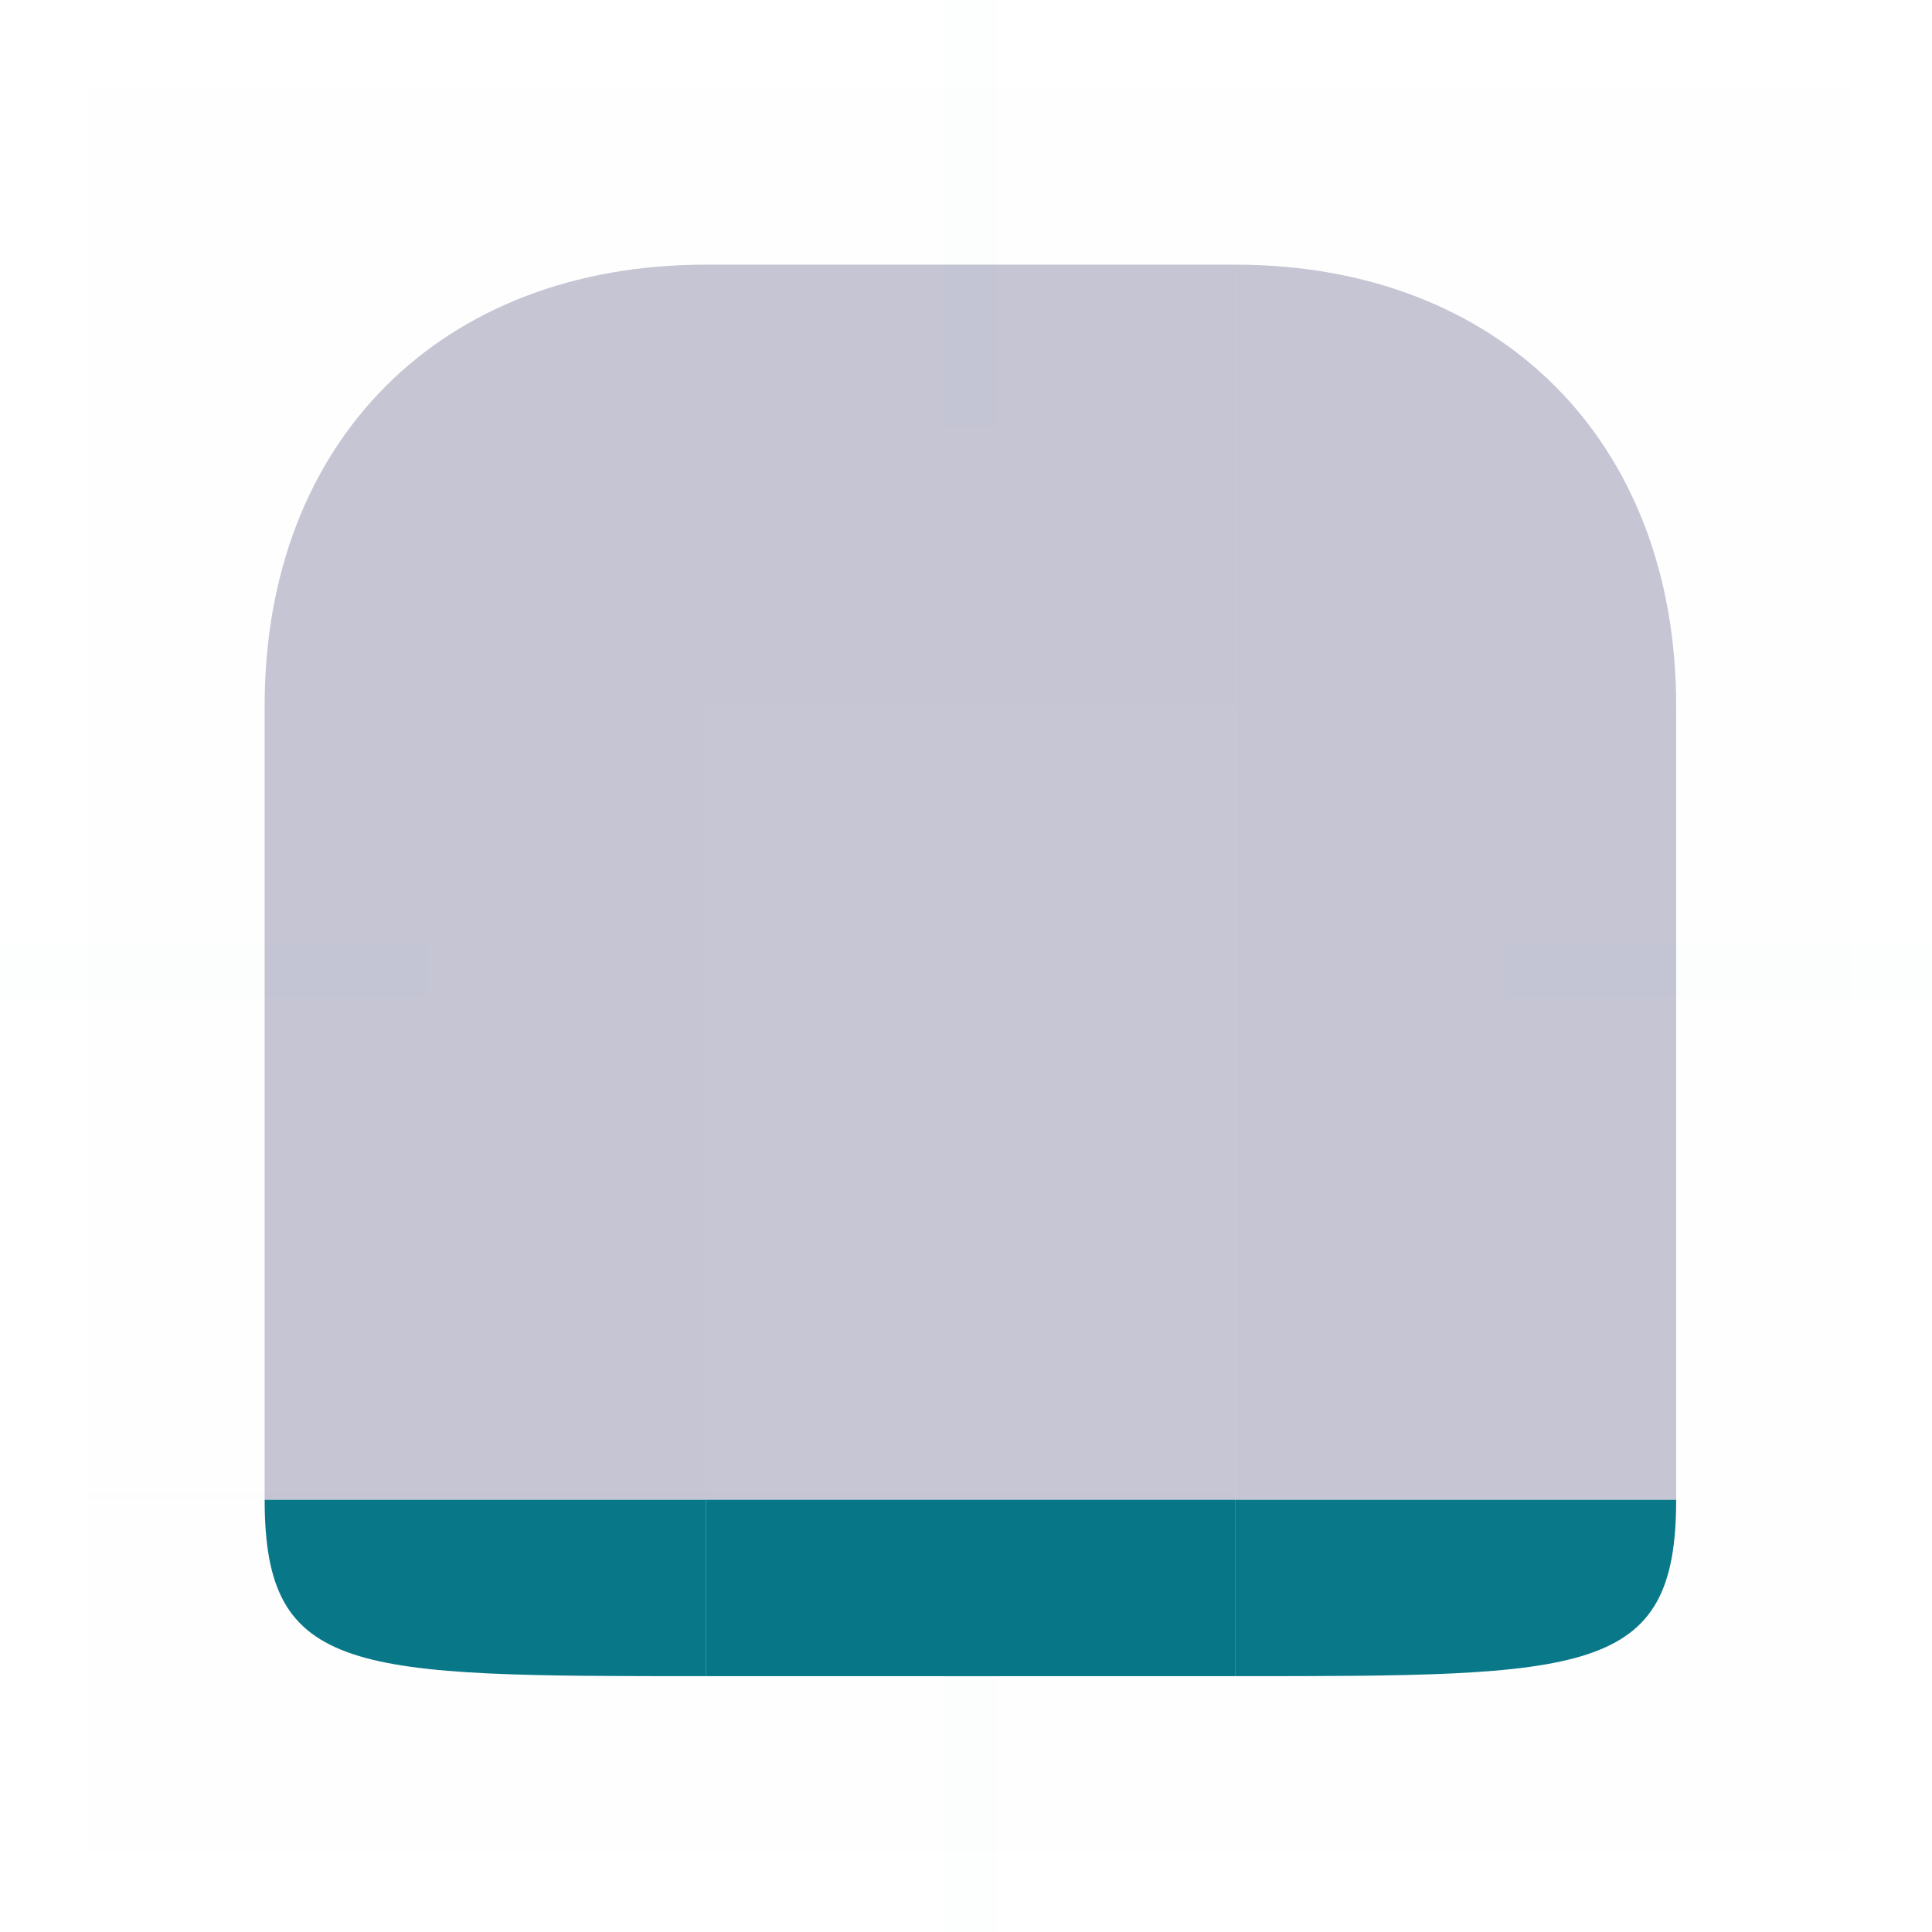
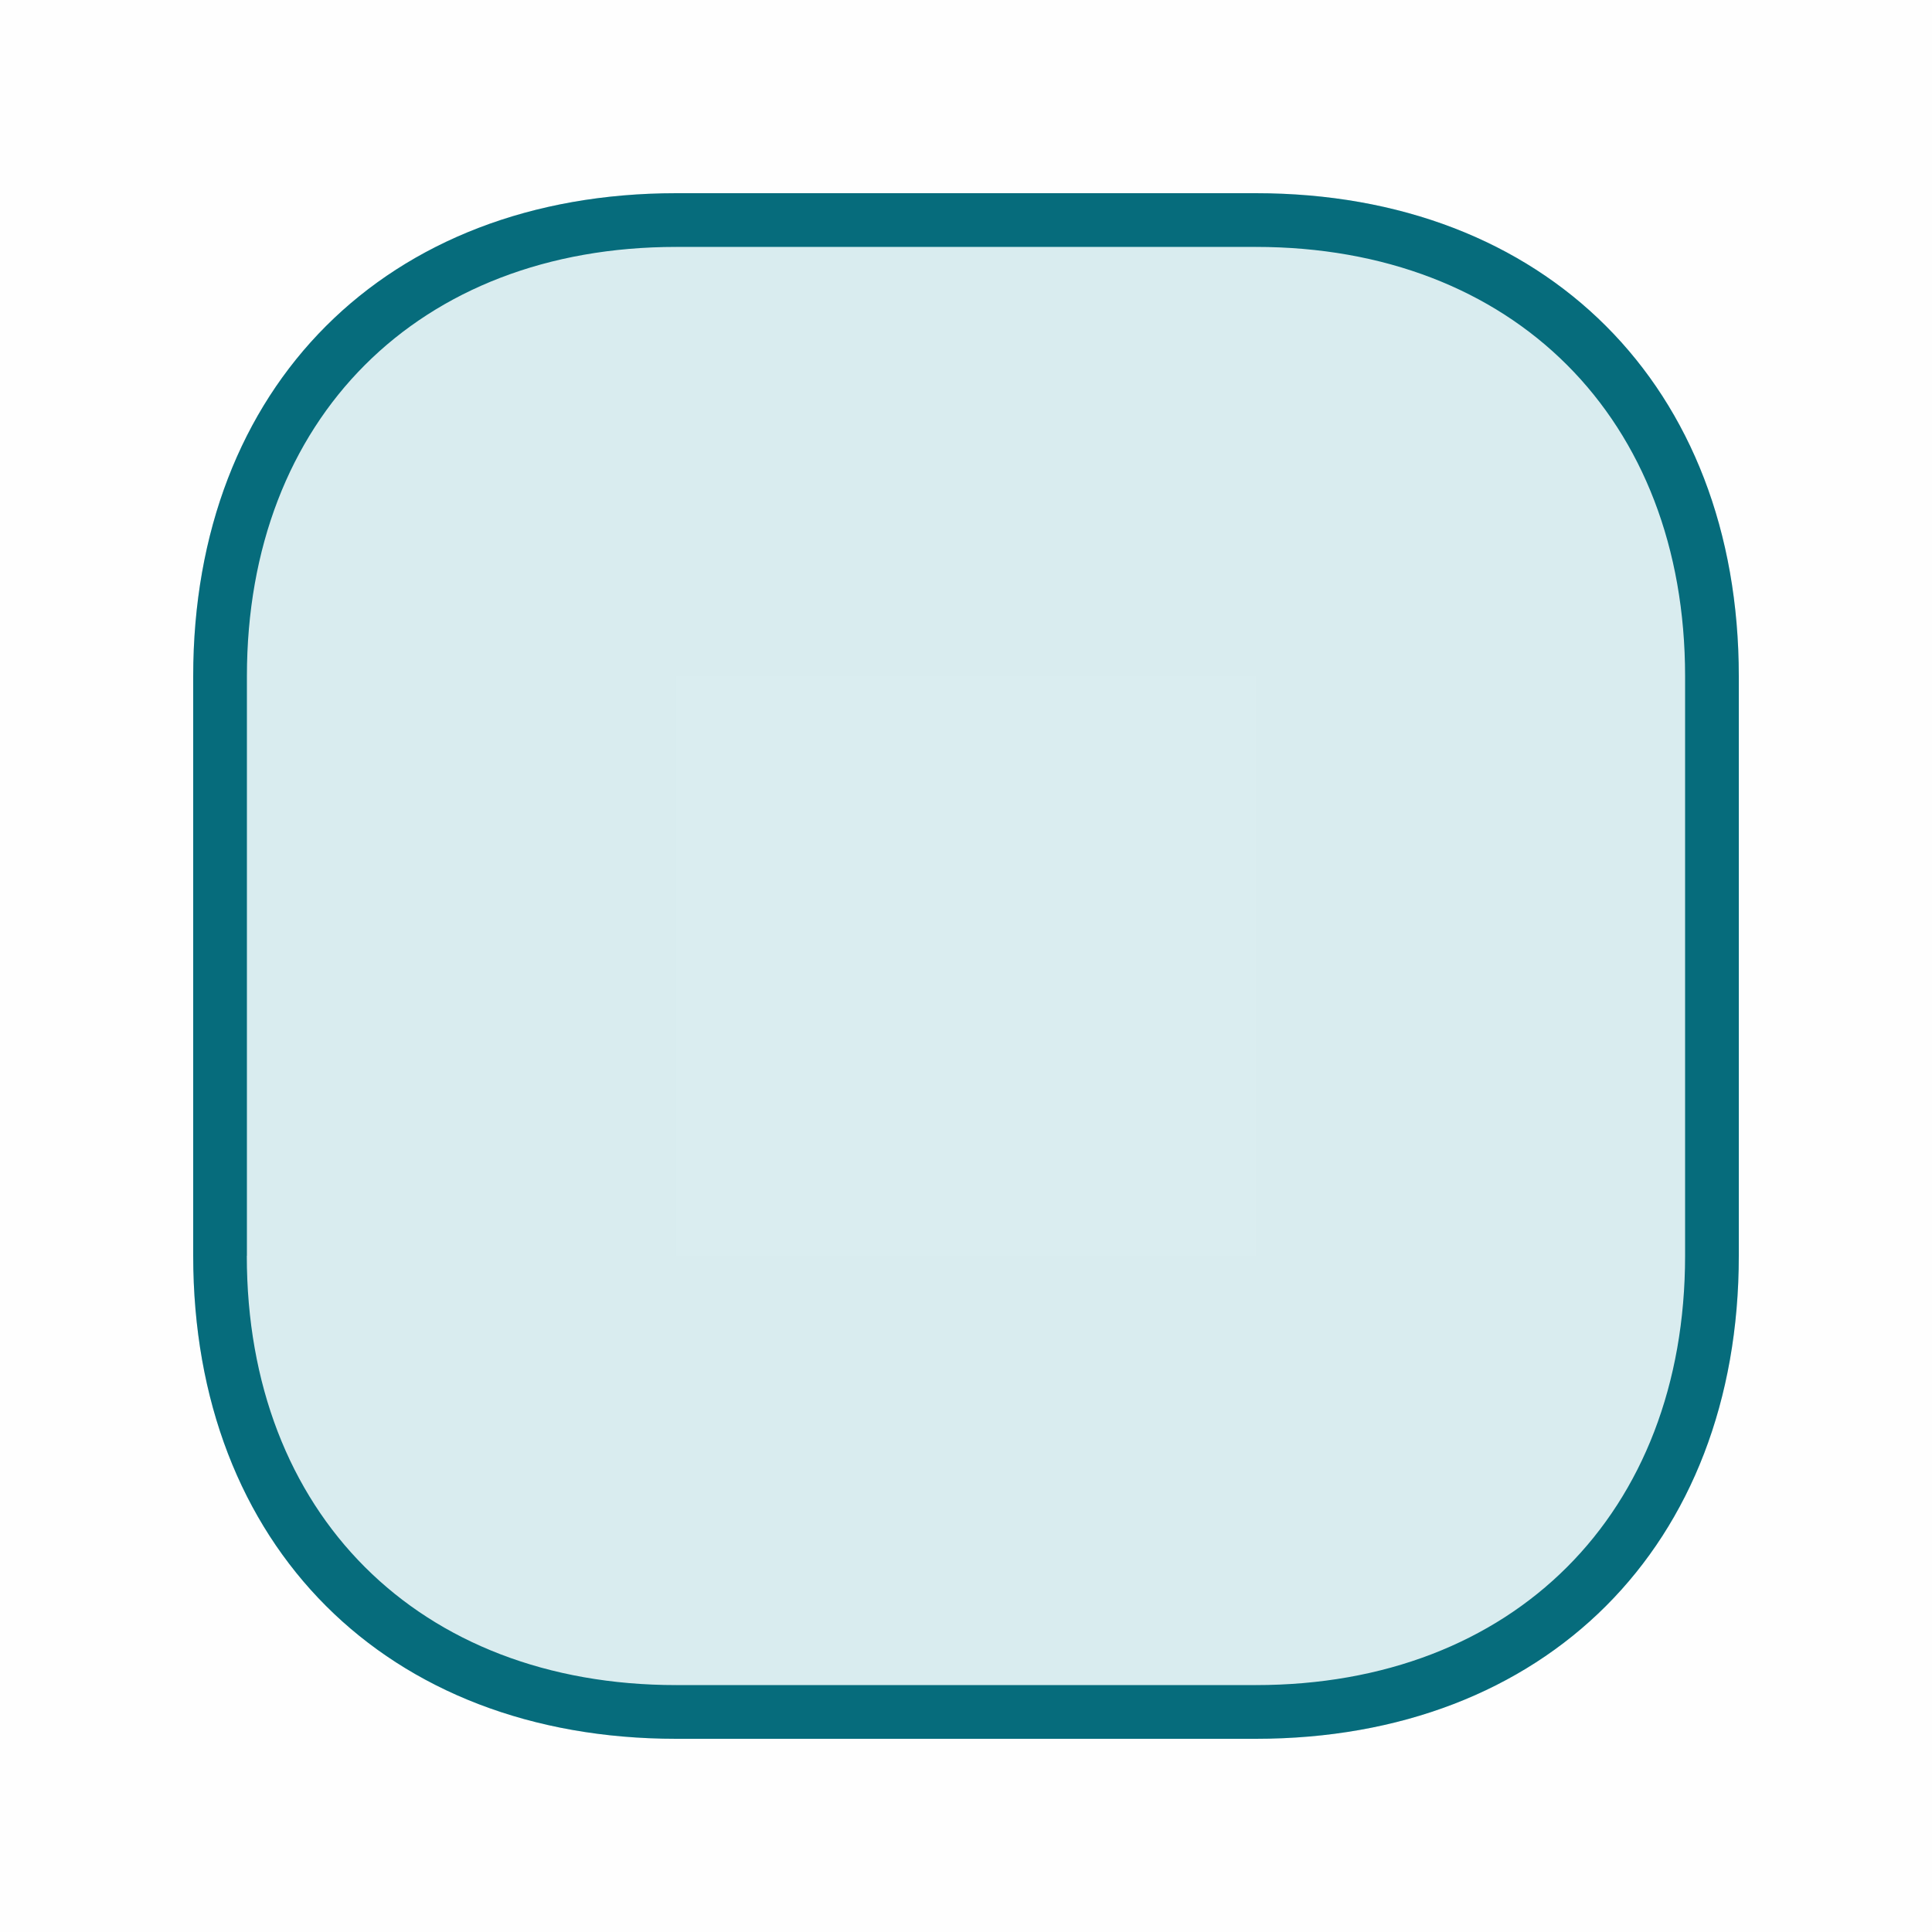
- <svg xmlns="http://www.w3.org/2000/svg" xmlns:xlink="http://www.w3.org/1999/xlink" width="21.9" height="21.9" version="1" id="svg270">
+ <svg xmlns="http://www.w3.org/2000/svg" xmlns:xlink="http://www.w3.org/1999/xlink" width="20" height="20" version="1" id="svg270">
  <style id="current-color-scheme" type="text/css">.ColorScheme-Highlight { stop-color:#476382;    color:#476382; }
.ColorScheme-ViewBackground { color:#3b5a87; }
.ColorScheme-Text { 
    stop-color:#1c2231;
    color:#1c2231;
}
</style>
  <defs id="defs5">
    <linearGradient id="linearGradient8367">
      <stop style="stop-color:#bec6da;stop-opacity:1;" offset="0" id="stop8363" />
      <stop style="stop-color:#bec6da;stop-opacity:0.051" offset="1" id="stop8365" />
    </linearGradient>
    <linearGradient id="linearGradient1013">
      <stop style="stop-color:#000000;stop-opacity:1" offset="0" id="stop2" />
      <stop style="stop-color:#000000;stop-opacity:0" offset="1" id="stop4" />
    </linearGradient>
    <linearGradient id="linearGradient6476">
      <stop style="stop-color:#ffffff;stop-opacity:1" offset="0" id="stop7" />
    </linearGradient>
    <linearGradient id="linearGradient6476-4">
      <stop id="stop6478-8" style="stop-color:#ffffff;stop-opacity:1" offset="0" />
    </linearGradient>
    <radialGradient id="radialGradient1015" cx="11.148" cy="15.19" r="3.5" fx="11.148" fy="15.19" gradientTransform="matrix(-2.3186047e-7,2,-2,-1.3659479e-7,42.38093,-10.29568)" gradientUnits="userSpaceOnUse" xlink:href="#linearGradient1013" />
    <radialGradient id="radialGradient1017" cx="10.698" cy="3.941" r="3.5" fx="10.698" fy="3.941" gradientTransform="matrix(2,2.8789214e-7,-2.2981165e-7,1.714286,-9.396079,-0.7563055)" gradientUnits="userSpaceOnUse" xlink:href="#linearGradient1013" />
    <radialGradient id="radialGradient1019" cx="6" cy="6" r="3.5" fx="6" fy="6" gradientTransform="matrix(0,-1.714286,2,0,-6,16.28571)" gradientUnits="userSpaceOnUse" xlink:href="#linearGradient1013" />
    <radialGradient id="radialGradient1021" cx="3.518" cy="20.609" r="3.5" fx="3.518" fy="20.609" gradientTransform="matrix(-2,1.1442321e-7,-1.4611664e-7,-2,13.03691,53.21832)" gradientUnits="userSpaceOnUse" xlink:href="#linearGradient1013" />
    <linearGradient id="linearGradient1029" x1="9" x2="9" y1="12" y2="19" gradientUnits="userSpaceOnUse" xlink:href="#linearGradient1013" />
    <linearGradient id="linearGradient1031" x1="6" x2="-1" y1="9" y2="9" gradientUnits="userSpaceOnUse" xlink:href="#linearGradient1013" />
    <linearGradient id="linearGradient1033" x1="9" x2="9" y1="6" y2="0" gradientUnits="userSpaceOnUse" xlink:href="#linearGradient1013" />
    <linearGradient id="linearGradient1035" x1="12" x2="19" y1="9" y2="9" gradientUnits="userSpaceOnUse" xlink:href="#linearGradient1013" />
    <radialGradient id="radialGradient1065" cx="5.5" cy="34.5" r="3.5" fx="5.5" fy="34.5" gradientTransform="matrix(-2,0,0,-2,17,103)" gradientUnits="userSpaceOnUse" xlink:href="#linearGradient1013" />
    <radialGradient id="radialGradient1067" cx="12.5" cy="34.5" r="3.5" fx="12.5" fy="34.5" gradientTransform="matrix(0,2,-2,0,81,9)" gradientUnits="userSpaceOnUse" xlink:href="#linearGradient1013" />
    <radialGradient id="radialGradient1069" cx="12.5" cy="28" r="3.5" fx="12.5" fy="28" gradientTransform="matrix(2,1.1428573e-7,-9.7959196e-8,1.714286,-13,-20)" gradientUnits="userSpaceOnUse" xlink:href="#linearGradient1013" />
    <radialGradient id="radialGradient1071" cx="5.5" cy="28" r="3.5" fx="5.5" fy="28" gradientTransform="matrix(-8.5714302e-8,-1.714286,2,-1.0000002e-7,-50,37.42857)" gradientUnits="userSpaceOnUse" xlink:href="#linearGradient1013" />
    <linearGradient id="linearGradient1079" x1="9" x2="9" y1="34" y2="41" gradientUnits="userSpaceOnUse" xlink:href="#linearGradient1013" />
    <linearGradient id="linearGradient1081" x1="12" x2="19" y1="31" y2="31" gradientUnits="userSpaceOnUse" xlink:href="#linearGradient1013" />
    <linearGradient id="linearGradient1083" x1="6" x2="-1" y1="32" y2="32" gradientUnits="userSpaceOnUse" xlink:href="#linearGradient1013" />
    <linearGradient id="linearGradient1085" x1="9" x2="9" y1="28" y2="22" gradientUnits="userSpaceOnUse" xlink:href="#linearGradient1013" />
    <linearGradient id="1987">
      <stop style="stop-color:#008080;stop-opacity:1" offset="0" id="stop28" />
      <stop style="stop-color:#00ffff;stop-opacity:1" offset="1" id="stop30" />
    </linearGradient>
    <linearGradient id="linearGradient1115" x1="1" x2="17" y1="15" y2="15" gradientTransform="translate(2,67)" gradientUnits="userSpaceOnUse" />
    <linearGradient id="linearGradient1117" x1="1" x2="17" y1="14" y2="14" gradientTransform="translate(2,67)" gradientUnits="userSpaceOnUse" />
    <linearGradient id="linearGradient1119" x1="1" x2="17" y1="15" y2="15" gradientTransform="translate(2,67)" gradientUnits="userSpaceOnUse" />
    <linearGradient id="linearGradient1121" x1="1" x2="17" y1="9" y2="9" gradientTransform="translate(2,67)" gradientUnits="userSpaceOnUse" />
    <linearGradient id="linearGradient1123" x1="1" x2="17" y1="9" y2="9" gradientTransform="translate(2,67)" gradientUnits="userSpaceOnUse" />
    <linearGradient id="linearGradient1125" x1="1" x2="17" y1="4" y2="4" gradientTransform="translate(2,67)" gradientUnits="userSpaceOnUse" />
    <linearGradient id="linearGradient1127" x1="1" x2="17" y1="4" y2="4" gradientTransform="translate(2,67)" gradientUnits="userSpaceOnUse" />
    <linearGradient id="linearGradient1129" x1="1" x2="17" y1="4" y2="4" gradientTransform="translate(2,67)" gradientUnits="userSpaceOnUse" />
    <linearGradient id="linearGradient1137" x1="3" x2="19" y1="76" y2="76" gradientTransform="translate(31.78374,-64.19205)" gradientUnits="userSpaceOnUse" />
    <radialGradient id="radialGradient1067-3" cx="12.5" cy="34.5" r="3.5" fx="12.5" fy="34.5" gradientTransform="matrix(0,2,-2,0,81,9)" gradientUnits="userSpaceOnUse" xlink:href="#linearGradient1013" />
    <radialGradient id="radialGradient1065-5" cx="5.5" cy="34.5" r="3.5" fx="5.5" fy="34.5" gradientTransform="matrix(-2,0,0,-2,17,103)" gradientUnits="userSpaceOnUse" xlink:href="#linearGradient1013" />
    <radialGradient id="radialGradient1069-3" cx="12.5" cy="28" r="3.5" fx="12.5" fy="28" gradientTransform="matrix(2,1.1428573e-7,-9.7959196e-8,1.714286,-13,-20)" gradientUnits="userSpaceOnUse" xlink:href="#linearGradient1013" />
    <radialGradient id="radialGradient1071-5" cx="5.5" cy="28" r="3.5" fx="5.5" fy="28" gradientTransform="matrix(-8.5714302e-8,-1.714286,2,-1.0000002e-7,-50,37.42857)" gradientUnits="userSpaceOnUse" xlink:href="#linearGradient1013" />
    <linearGradient id="linearGradient1079-6" x1="9" x2="9" y1="34" y2="41" gradientUnits="userSpaceOnUse" xlink:href="#linearGradient1013" />
    <linearGradient id="linearGradient1081-2" x1="12" x2="19" y1="31" y2="31" gradientUnits="userSpaceOnUse" xlink:href="#linearGradient1013" />
    <linearGradient id="linearGradient1083-9" x1="6" x2="-1" y1="32" y2="32" gradientUnits="userSpaceOnUse" xlink:href="#linearGradient1013" />
    <linearGradient id="linearGradient1085-1" x1="9" x2="9" y1="28" y2="22" gradientUnits="userSpaceOnUse" xlink:href="#linearGradient1013" />
    <linearGradient xlink:href="#linearGradient8367" id="linearGradient8369" x1="104" y1="2" x2="104" y2="7" gradientUnits="userSpaceOnUse" />
    <linearGradient xlink:href="#linearGradient8367" id="linearGradient8952" gradientUnits="userSpaceOnUse" x1="120" y1="2" x2="120" y2="7" />
  </defs>
-   <g id="g7659" transform="translate(-76.89693,0.6670138)" />
-   <g id="g24816" transform="translate(-76.21626,1)">
+   <g id="g7659" transform="translate(-0.8969319,-0.3329862)" />
+   <g id="g24816" transform="translate(-0.2162609)">
    <g id="g15211" />
  </g>
-   <g id="normal-center" transform="translate(-76.71626,1)">
+   <g id="normal-center" transform="translate(-0.7162609)">
    <rect id="rect6969" style="opacity:1;fill:currentColor;fill-opacity:0.4" width="6" height="6" x="-24.784" y="7" class="ColorScheme-ViewBackground" />
  </g>
-   <g id="g2135" transform="translate(-152.9358,-20.10698)" style="opacity:1;fill:#008080;fill-opacity:1">
+   <g id="g2135" transform="translate(-76.93576,-21.10698)" style="opacity:1;fill:#008080;fill-opacity:1">
    <path style="opacity:0.001;fill:#008080;fill-opacity:1" d="m 13.936,28.107 h 5 v 6 h -5 z" id="path141" />
  </g>
-   <rect id="hint-stretch-borders" style="opacity:0.01;fill:#008080" width="2" height="2" x="-115.446" y="10" ry="0" />
-   <rect id="toolbutton-pressed-hint-left-margin" style="opacity:0.01;fill:#008080;fill-opacity:1;stroke-width:0.606" width="0.606" height="4.848" x="-11.303" y="0" transform="rotate(-90)" />
-   <rect id="toolbutton-pressed-hint-top-margin" style="opacity:0.01;fill:#008080;fill-opacity:1;stroke-width:0.606" width="0.606" height="4.848" x="10.697" y="0" />
-   <rect id="toolbutton-pressed-hint-right-margin" style="opacity:0.01;fill:#008080;fill-opacity:1;stroke-width:0.606" width="0.606" height="4.848" x="-11.303" y="17.052" transform="rotate(-90)" />
-   <rect id="toolbutton-pressed-hint-bottom-margin" style="opacity:0.01;fill:#008080;fill-opacity:1;stroke-width:0.606" width="0.606" height="4.848" x="10.697" y="17.052" />
-   <rect id="toolbutton-hover-hint-left-margin" style="opacity:0.01;fill:#3b5a87;fill-opacity:1;stroke-width:0.606" width="0.606" height="4.848" x="-11.303" y="-40" transform="rotate(-90)" />
-   <rect id="toolbutton-hover-hint-top-margin" style="opacity:0.01;fill:#3b5a87;fill-opacity:1;stroke-width:0.606" width="0.606" height="4.848" x="-29.303" y="0" />
-   <rect id="toolbutton-hover-hint-right-margin" style="opacity:0.01;fill:#3b5a87;fill-opacity:1;stroke-width:0.606" width="0.606" height="4.848" x="-11.303" y="-22.7" transform="rotate(-90)" />
-   <rect id="toolbutton-hover-hint-bottom-margin" style="opacity:0.01;fill:#3b5a87;fill-opacity:1;stroke-width:0.606" width="0.606" height="4.848" x="-29.303" y="17.052" />
-   <g id="g5858" transform="translate(-75.73948,-2.305742)" />
-   <g id="g2278" transform="translate(-109)" />
-   <g id="g2132" transform="translate(-109)" />
-   <g id="g3194" transform="translate(-109)" />
-   <g id="g2371" transform="translate(-109)" />
-   <g id="g1147" transform="translate(-88.76594,-2.177522)" />
-   <g id="normal-topleft" transform="translate(-76.71626,1)">
+   <rect id="hint-stretch-borders" style="opacity:0.01;fill:#008080" width="2" height="2" x="-39.446" y="9" ry="0" />
+   <rect id="toolbutton-pressed-hint-left-margin" style="opacity:0.01;fill:#008080;fill-opacity:1;stroke-width:0.606" width="0.606" height="4.848" x="-10.303" y="76" transform="rotate(-90)" />
+   <rect id="toolbutton-pressed-hint-top-margin" style="opacity:0.01;fill:#008080;fill-opacity:1;stroke-width:0.606" width="0.606" height="4.848" x="86.697" y="-1" />
+   <rect id="toolbutton-pressed-hint-right-margin" style="opacity:0.01;fill:#008080;fill-opacity:1;stroke-width:0.606" width="0.606" height="4.848" x="-10.303" y="93.052" transform="rotate(-90)" />
+   <rect id="toolbutton-pressed-hint-bottom-margin" style="opacity:0.01;fill:#008080;fill-opacity:1;stroke-width:0.606" width="0.606" height="4.848" x="86.697" y="16.052" />
+   <rect id="toolbutton-hover-hint-left-margin" style="opacity:0.01;fill:#3b5a87;fill-opacity:1;stroke-width:0.606" width="0.606" height="4.848" x="-10.303" y="36" transform="rotate(-90)" />
+   <rect id="toolbutton-hover-hint-top-margin" style="opacity:0.01;fill:#3b5a87;fill-opacity:1;stroke-width:0.606" width="0.606" height="4.848" x="46.697" y="-1" />
+   <rect id="toolbutton-hover-hint-right-margin" style="opacity:0.01;fill:#3b5a87;fill-opacity:1;stroke-width:0.606" width="0.606" height="4.848" x="-10.303" y="53.3" transform="rotate(-90)" />
+   <rect id="toolbutton-hover-hint-bottom-margin" style="opacity:0.01;fill:#3b5a87;fill-opacity:1;stroke-width:0.606" width="0.606" height="4.848" x="46.697" y="16.052" />
+   <g id="g5858" transform="translate(0.2605181,-3.305742)" />
+   <g id="g2278" transform="translate(-33,-1)" />
+   <g id="g2132" transform="translate(-33,-1)" />
+   <g id="g3194" transform="translate(-33,-1)" />
+   <g id="g2371" transform="translate(-33,-1)" />
+   <g id="g1147" transform="translate(-12.76594,-3.177522)" />
+   <g id="normal-topleft" transform="translate(-0.7162609)">
    <rect style="opacity:0.01;fill:#3b5a87;fill-opacity:0.4" width="7" height="7" x="-31.784" y="0" id="rect159" />
    <path style="fill:currentColor;fill-opacity:0.4" d="m -24.784,2 c -3,0 -5,2 -5,5 v 0 0 0 h 5 z" id="path161" class="ColorScheme-ViewBackground" />
    <path id="path1039-0-2" style="fill:currentColor;fill-opacity:0.3;stroke-width:0.5" d="m -24.784,2 c -3,0 -5,2 -5,5 l 0.556,-1.11e-5 c 2.7e-5,-2.667 1.778,-4.444 4.444,-4.444 z" class="ColorScheme-Text" />
  </g>
-   <g id="normal-top" transform="translate(-76.71626,1)">
+   <g id="normal-top" transform="translate(-0.7162609)">
    <rect style="opacity:0.01;fill:#3b5a87;fill-opacity:0.4" width="6" height="7" x="-24.784" y="0" id="rect109" />
    <path style="fill:currentColor;fill-opacity:0.4" d="m -24.784,2 h 6 v 5 h -6 z" id="path111" class="ColorScheme-ViewBackground" />
    <rect transform="matrix(0,-1,-1,0,0,0)" style="fill:currentColor;fill-opacity:0.3;stroke:none;stroke-width:0.417" id="rect985-75-9" width="0.556" height="6" x="-2.556" y="18.784" class="ColorScheme-Text" />
  </g>
-   <g id="normal-topright" transform="translate(-76.71626,1)">
+   <g id="normal-topright" transform="translate(-0.7162609)">
    <rect style="opacity:0.01;fill:#3b5a87;fill-opacity:0.4" width="7" height="7" x="-18.784" y="0" id="rect164" />
    <path style="fill:currentColor;fill-opacity:0.4" d="m -18.784,2 c 3,0 5,2 5,5 v 0 0 h 2e-6 -5 z" id="path166" class="ColorScheme-ViewBackground" />
    <path id="path1039-0-3-1" style="fill:currentColor;fill-opacity:0.3;stroke-width:0.5" d="m -13.784,7 c 0,-3 -2,-5 -5,-5 l 1.1e-5,0.556 c 2.667,2.7e-5 4.444,1.778 4.444,4.444 z" class="ColorScheme-Text" />
  </g>
-   <g id="normal-left" transform="translate(-76.71626,1)">
+   <g id="normal-left" transform="translate(-0.7162609)">
    <rect style="opacity:0.01;fill:#3b5a87;fill-opacity:0.4" width="7" height="6" x="-31.784" y="7" id="rect114" />
    <path style="fill:currentColor;fill-opacity:0.4" d="m -29.784,7 h 5 v 6 h -5 z" id="path116" class="ColorScheme-ViewBackground" />
    <rect transform="scale(1,-1)" style="fill:currentColor;fill-opacity:0.3;stroke:none;stroke-width:0.417" id="rect985-75-3-2" width="0.556" height="6" x="-29.784" y="-13" class="ColorScheme-Text" />
  </g>
-   <g id="normal-right" transform="translate(-76.71626,1)">
+   <g id="normal-right" transform="translate(-0.7162609)">
    <rect style="opacity:0.01;fill:#3b5a87;fill-opacity:0.4" width="7" height="6" x="-18.784" y="7" id="rect120" />
    <path style="fill:currentColor;fill-opacity:0.4" d="m -18.784,7 5,2.4e-6 V 13 l -5,-2e-6 z" id="path122" class="ColorScheme-ViewBackground" />
    <rect transform="scale(1,-1)" style="fill:currentColor;fill-opacity:0.3;stroke:none;stroke-width:0.417" id="rect985-75-3-2-7" width="0.556" height="6" x="-14.34" y="-13" class="ColorScheme-Text" />
  </g>
-   <g id="normal-bottomleft" transform="translate(-76.71626,1)">
+   <g id="normal-bottomleft" transform="translate(-0.7162609)">
    <rect style="opacity:0.01;fill:#3b5a87;fill-opacity:0.4" width="7" height="7" x="-31.784" y="13" id="rect169" />
    <path style="fill:currentColor;fill-opacity:0.4" d="m -24.784,18 c -3,0 -5,-2 -5,-5 v 0 0 0 h 5 z" id="path171" class="ColorScheme-ViewBackground" />
    <path id="path1039-0-3-7-0" style="fill:currentColor;fill-opacity:0.3;stroke-width:0.5" d="m -29.784,13 c 0,3 2,5 5,5 l -1.1e-5,-0.556 C -27.451,17.444 -29.228,15.667 -29.228,13 Z" class="ColorScheme-Text" />
  </g>
-   <g id="normal-bottomright" transform="translate(-76.71626,1)">
+   <g id="normal-bottomright" transform="translate(-0.7162609)">
    <rect style="opacity:0.01;fill:#3b5a87;fill-opacity:0.4" width="7" height="7" x="-18.784" y="13" id="rect174" />
    <path style="fill:currentColor;fill-opacity:0.4" d="m -18.784,18 c 3,0 5,-2 5,-5 h -5 z" id="path176" class="ColorScheme-ViewBackground" />
    <path id="path1039-0-3-6-9" style="fill:currentColor;fill-opacity:0.3;stroke-width:0.5" d="m -18.784,18 c 3,0 5,-2 5,-5 l -0.556,1.1e-5 c -2.7e-5,2.667 -1.778,4.444 -4.444,4.444 z" class="ColorScheme-Text" />
  </g>
-   <g id="normal-bottom" transform="translate(-76.71626,1)">
+   <g id="normal-bottom" transform="translate(-0.7162609)">
    <rect style="opacity:0.01;fill:#3b5a87;fill-opacity:0.4" width="6" height="7" x="-24.784" y="13" id="rect125" />
    <path style="fill:currentColor;fill-opacity:0.4" d="m -24.784,18 h 6 v -5 h -6 z" id="path127" class="ColorScheme-ViewBackground" />
    <rect transform="matrix(0,-1,-1,0,0,0)" style="fill:currentColor;fill-opacity:0.3;stroke:none;stroke-width:0.417" id="rect985-75-5-3" width="0.556" height="6" x="-18" y="18.784" class="ColorScheme-Text" />
  </g>
-   <g id="normal-center-5" transform="translate(-44.21626,1)">
+   <g id="normal-center-5" transform="translate(31.78374)">
    <g id="g1556">
      <g id="pressed-center">
        <rect id="rect6969-0" style="opacity:1;fill:#088699;fill-opacity:0.15" width="6" height="6" x="-24.784" y="7" class="ColorScheme-Highlight" />
      </g>
    </g>
  </g>
-   <g id="pressed-topleft" transform="translate(-76,1)">
+   <g id="pressed-topleft">
    <rect style="opacity:0.01;fill:#3b5a87;fill-opacity:0.4" width="7" height="7" x="-8.9965823e-08" y="0" id="rect159-8" />
    <path style="fill:#088699;fill-opacity:0.15" d="M 7,2 C 4,2 2,4 2,7 v 0 0 0 h 5 z" id="path161-7" class="ColorScheme-Highlight" />
    <path id="path1039-0-2-1" style="fill:#066c7c;fill-opacity:1;stroke-width:0.5" d="m 7,2 c -3,0 -5,2 -5,5 l 0.556,-1.11e-5 C 2.556,4.333 4.333,2.556 7,2.556 Z" class="ColorScheme-Highlight" />
  </g>
-   <g id="pressed-top" transform="translate(-76,1)">
+   <g id="pressed-top">
    <rect style="opacity:0.01;fill:#3b5a87;fill-opacity:0.4" width="6" height="7" x="7" y="0" id="rect109-2" />
    <path style="fill:#088699;fill-opacity:0.15" d="m 7,2 h 6 V 7 H 7 Z" id="path111-7" class="ColorScheme-Highlight" />
    <rect transform="matrix(0,-1,-1,0,0,0)" style="fill:#066c7c;fill-opacity:1;stroke:none;stroke-width:0.417" id="rect985-75-9-2" width="0.556" height="6" x="-2.556" y="-13" class="ColorScheme-Highlight" />
  </g>
-   <g id="pressed-topright" transform="translate(-76,1)">
+   <g id="pressed-topright">
    <rect style="opacity:0.01;fill:#3b5a87;fill-opacity:0.4" width="7" height="7" x="13" y="0" id="rect164-6" />
    <path style="fill:#088699;fill-opacity:0.15" d="m 13,2 c 3,0 5,2 5,5 v 0 0 h 2e-6 -5 z" id="path166-1" class="ColorScheme-Highlight" />
    <path id="path1039-0-3-1-0" style="fill:#066c7c;fill-opacity:1;stroke-width:0.5" d="m 18,7 c 0,-3 -2,-5 -5,-5 L 13,2.556 c 2.667,2.7e-5 4.444,1.778 4.444,4.444 z" class="ColorScheme-Highlight" />
  </g>
-   <g id="pressed-left" transform="translate(-76,1)">
+   <g id="pressed-left">
    <rect style="opacity:0.01;fill:#3b5a87;fill-opacity:0.4" width="7" height="6" x="-8.9965823e-08" y="7" id="rect114-1" />
    <path style="fill:#088699;fill-opacity:0.15" d="M 2,7 H 7 V 13 H 2 Z" id="path116-5" class="ColorScheme-Highlight" />
    <rect transform="scale(1,-1)" style="fill:#066c7c;fill-opacity:1;stroke:none;stroke-width:0.417" id="rect985-75-3-2-9" width="0.556" height="6" x="2" y="-13" class="ColorScheme-Highlight" />
  </g>
-   <g id="pressed-right" transform="translate(-76,1)">
+   <g id="pressed-right">
    <rect style="opacity:0.01;fill:#3b5a87;fill-opacity:0.4" width="7" height="6" x="13" y="7" id="rect120-9" />
    <path style="fill:#088699;fill-opacity:0.15" d="m 13,7 5,2.4e-6 V 13 l -5,-2e-6 z" id="path122-0" class="ColorScheme-Highlight" />
    <rect transform="scale(1,-1)" style="fill:#066c7c;fill-opacity:1;stroke:none;stroke-width:0.417" id="rect985-75-3-2-7-9" width="0.556" height="6" x="17.444" y="-13" class="ColorScheme-Highlight" />
  </g>
-   <g id="pressed-bottomleft" transform="translate(-76,1)">
+   <g id="pressed-bottomleft">
    <rect style="opacity:0.01;fill:#3b5a87;fill-opacity:0.4" width="7" height="7" x="-8.9965823e-08" y="13" id="rect169-7" />
    <path style="fill:#088699;fill-opacity:0.15" d="M 7,18 C 4,18 2,16 2,13 v 0 0 0 h 5 z" id="path171-7" class="ColorScheme-Highlight" />
    <path id="path1039-0-3-7-0-1" style="fill:#066c7c;fill-opacity:1;stroke-width:0.5" d="m 2,13 c 0,3 2,5 5,5 l -1.1e-5,-0.556 C 4.333,17.444 2.555,15.667 2.555,13 Z" class="ColorScheme-Highlight" />
  </g>
-   <g id="pressed-bottomright" transform="translate(-76,1)">
+   <g id="pressed-bottomright">
    <rect style="opacity:0.01;fill:#3b5a87;fill-opacity:0.4" width="7" height="7" x="13" y="13" id="rect174-5" />
    <path style="fill:#088699;fill-opacity:0.15" d="m 13,18 c 3,0 5,-2 5,-5 h -5 z" id="path176-9" class="ColorScheme-Highlight" />
    <path id="path1039-0-3-6-9-7" style="fill:#066c7c;fill-opacity:1;stroke-width:0.5" d="M 13,18 C 16,18 18,16 18,13 l -0.556,1.1e-5 C 17.444,15.667 15.667,17.444 13,17.444 Z" class="ColorScheme-Highlight" />
  </g>
-   <g id="pressed-bottom" transform="translate(-76,1)">
+   <g id="pressed-bottom">
    <rect style="opacity:0.01;fill:#3b5a87;fill-opacity:0.4" width="6" height="7" x="7" y="13" id="rect125-6" />
    <path style="fill:#088699;fill-opacity:0.15" d="m 7,18 h 6 V 13 H 7 Z" id="path127-7" class="ColorScheme-Highlight" />
    <rect transform="matrix(0,-1,-1,0,0,0)" style="fill:#066c7c;fill-opacity:1;stroke:none;stroke-width:0.417" id="rect985-75-5-3-3" width="0.556" height="6" x="-18" y="-13" class="ColorScheme-Highlight" />
  </g>
-   <g id="g7598" transform="translate(-76.89693,0.6670138)" />
-   <g id="g7634" transform="translate(-76.89693,0.6670138)" />
-   <g id="g7616" transform="translate(-76.89693,0.6670138)" />
-   <g id="g7654" transform="translate(-76.89693,0.6670138)" />
-   <g id="g14760" transform="translate(-76.21626,1)" />
-   <g id="g14778" transform="translate(-76.21626,1)" />
-   <g id="g15206" transform="translate(-76.21626,1)" />
-   <g id="g14796" transform="translate(-76.21626,1)" />
-   <g id="g8330" transform="translate(-71.95152,-1.405943)" />
-   <g id="normal-center-0" transform="translate(-109.2163,1)">
+   <g id="g7598" transform="translate(-0.8969319,-0.3329862)" />
+   <g id="g7634" transform="translate(-0.8969319,-0.3329862)" />
+   <g id="g7616" transform="translate(-0.8969319,-0.3329862)" />
+   <g id="g7654" transform="translate(-0.8969319,-0.3329862)" />
+   <g id="g14760" transform="translate(-0.2162609)" />
+   <g id="g14778" transform="translate(-0.2162609)" />
+   <g id="g15206" transform="translate(-0.2162609)" />
+   <g id="g14796" transform="translate(-0.2162609)" />
+   <g id="g8330" transform="translate(4.048484,-2.405943)" />
+   <g id="normal-center-0" transform="translate(-33.21626)">
    <g id="hover-center">
      <rect id="rect6969-4" style="fill:currentColor;fill-opacity:0.1" width="6" height="6" x="-24.784" y="7" class="ColorScheme-Highlight" />
    </g>
  </g>
-   <g id="hover-topleft" transform="translate(-76,1)">
+   <g id="hover-topleft">
    <rect style="opacity:0.01;fill:#3b5a87;fill-opacity:0.4" width="7" height="7" x="-65" y="0" id="rect159-7" />
    <path style="fill:currentColor;fill-opacity:0.1" d="m -58,2 c -3,0 -5,2 -5,5 v 0 0 0 h 5 z" id="path161-1" class="ColorScheme-Highlight" />
    <path id="path1039-0-2-7" style="opacity:1;fill:currentColor;fill-opacity:0.8;stroke-width:0.5" d="m -58,2 c -3,0 -5,2 -5,5 l 0.556,-1.11e-5 C -62.444,4.333 -60.667,2.556 -58,2.556 Z" class="ColorScheme-Highlight" />
  </g>
-   <g id="hover-top" transform="translate(-76,1)">
+   <g id="hover-top">
    <rect style="opacity:0.01;fill:#3b5a87;fill-opacity:0.4" width="6" height="7" x="-58" y="0" id="rect109-7" />
    <path style="fill:currentColor;fill-opacity:0.1" d="m -58,2 h 6 v 5 h -6 z" id="path111-2" class="ColorScheme-Highlight" />
    <rect transform="matrix(0,-1,-1,0,0,0)" style="opacity:1;fill:currentColor;fill-opacity:0.8;stroke:none;stroke-width:0.417" id="rect985-75-9-26" width="0.556" height="6" x="-2.556" y="52" class="ColorScheme-Highlight" />
  </g>
-   <g id="hover-topright" transform="translate(-76,1)">
+   <g id="hover-topright">
    <rect style="opacity:0.01;fill:#3b5a87;fill-opacity:0.4" width="7" height="7" x="-52" y="0" id="rect164-0" />
    <path style="fill:currentColor;fill-opacity:0.1" d="m -52,2 c 3,0 5,2 5,5 v 0 0 h 2e-6 -5 z" id="path166-6" class="ColorScheme-Highlight" />
    <path id="path1039-0-3-1-1" style="opacity:1;fill:currentColor;fill-opacity:0.8;stroke-width:0.5" d="m -47,7 c 0,-3 -2,-5 -5,-5 L -52,2.556 c 2.667,2.7e-5 4.444,1.778 4.444,4.444 z" class="ColorScheme-Highlight" />
  </g>
-   <g id="hover-left" transform="translate(-76,1)">
+   <g id="hover-left">
    <rect style="opacity:0.01;fill:#3b5a87;fill-opacity:0.4" width="7" height="6" x="-65" y="7" id="rect114-9" />
    <path style="fill:currentColor;fill-opacity:0.1" d="m -63,7 h 5 v 6 h -5 z" id="path116-4" class="ColorScheme-Highlight" />
    <rect transform="scale(1,-1)" style="opacity:1;fill:currentColor;fill-opacity:0.8;stroke:none;stroke-width:0.417" id="rect985-75-3-2-90" width="0.556" height="6" x="-63" y="-13" class="ColorScheme-Highlight" />
  </g>
-   <g id="hover-right" transform="translate(-76,1)">
+   <g id="hover-right">
    <rect style="opacity:0.01;fill:#3b5a87;fill-opacity:0.4" width="7" height="6" x="-52" y="7" id="rect120-1" />
    <path style="fill:currentColor;fill-opacity:0.1" d="m -52,7 5,2.4e-6 V 13 l -5,-2e-6 z" id="path122-7" class="ColorScheme-Highlight" />
    <rect transform="scale(1,-1)" style="opacity:1;fill:currentColor;fill-opacity:0.8;stroke:none;stroke-width:0.417" id="rect985-75-3-2-7-7" width="0.556" height="6" x="-47.556" y="-13" class="ColorScheme-Highlight" />
  </g>
-   <g id="hover-bottomleft" transform="translate(-76,1)">
+   <g id="hover-bottomleft">
    <rect style="opacity:0.01;fill:#3b5a87;fill-opacity:0.4" width="7" height="7" x="-65" y="13" id="rect169-1" />
    <path style="fill:currentColor;fill-opacity:0.1" d="m -58,18 c -3,0 -5,-2 -5,-5 v 0 0 0 h 5 z" id="path171-5" class="ColorScheme-Highlight" />
    <path id="path1039-0-3-7-0-9" style="opacity:1;fill:currentColor;fill-opacity:0.8;stroke-width:0.5" d="m -63,13 c 0,3 2,5 5,5 l -1.1e-5,-0.556 C -60.667,17.444 -62.445,15.667 -62.445,13 Z" class="ColorScheme-Highlight" />
  </g>
-   <g id="hover-bottomright" transform="translate(-76,1)">
+   <g id="hover-bottomright">
    <rect style="opacity:0.01;fill:#3b5a87;fill-opacity:0.4" width="7" height="7" x="-52" y="13" id="rect174-7" />
    <path style="fill:currentColor;fill-opacity:0.1" d="m -52,18 c 3,0 5,-2 5,-5 h -5 z" id="path176-6" class="ColorScheme-Highlight" />
    <path id="path1039-0-3-6-9-73" style="opacity:1;fill:currentColor;fill-opacity:0.8;stroke-width:0.5" d="m -52,18 c 3,0 5,-2 5,-5 l -0.556,1.1e-5 c -2.7e-5,2.667 -1.778,4.444 -4.444,4.444 z" class="ColorScheme-Highlight" />
  </g>
-   <g id="hover-bottom" transform="translate(-76,1)">
+   <g id="hover-bottom">
    <rect style="opacity:0.01;fill:#3b5a87;fill-opacity:0.4" width="6" height="7" x="-58" y="13" id="rect125-5" />
    <path style="fill:currentColor;fill-opacity:0.1" d="m -58,18 h 6 v -5 h -6 z" id="path127-6" class="ColorScheme-Highlight" />
    <rect transform="matrix(0,-1,-1,0,0,0)" style="opacity:1;fill:currentColor;fill-opacity:0.8;stroke:none;stroke-width:0.417" id="rect985-75-5-3-39" width="0.556" height="6" x="-18" y="52" class="ColorScheme-Highlight" />
  </g>
-   <g id="g5034" transform="translate(-70.03341,-0.8727778)">
+   <g id="g5034" transform="translate(5.966589,-1.872778)">
    <g id="hover-hint-left-margin">
      <rect id="focus-hint-left-margin-4-2" style="opacity:0.01;fill:#008080;fill-opacity:1" width="2" height="0.2" x="-12.356" y="-69.167" transform="rotate(-90)" />
    </g>
  </g>
-   <g id="hover-hint-right-margin" transform="translate(-82.18355,-0.7579975)">
+   <g id="hover-hint-right-margin" transform="translate(-6.183552,-1.757998)">
    <rect id="focus-hint-right-margin-0-2" style="opacity:0.01;fill:#008080;fill-opacity:1" width="2" height="0.2" x="-12.054" y="-40.816" transform="rotate(-90)" />
  </g>
-   <g id="hover-hint-top-margin" transform="translate(-81.74605,6.227727)">
+   <g id="hover-hint-top-margin" transform="translate(-5.746051,5.227727)">
    <rect id="focus-hint-top-margin-2" style="opacity:0.01;fill:#008080;fill-opacity:1" width="2" height="0.2" x="-50.66" y="3.228" transform="scale(1,-1)" />
  </g>
-   <g id="normal-center-5-0" transform="translate(-7.21626,1)">
+   <g id="normal-center-5-0" transform="translate(68.78374)">
    <g id="g1556-4">
      <g id="pressed-center-8">
        <g id="toolbutton-hover-center">
          <rect id="rect6969-0-7" style="opacity:1;fill:currentColor;fill-opacity:0.2" width="6" height="6" x="-24.784" y="7" class="ColorScheme-Highlight" />
        </g>
      </g>
    </g>
  </g>
-   <g id="toolbutton-hover-topleft" transform="translate(-141,1)">
+   <g id="toolbutton-hover-topleft" transform="translate(-65)">
    <rect style="opacity:0.01;fill:#3b5a87;fill-opacity:0.4" width="7" height="7" x="102" y="0" id="rect159-8-7" />
    <path style="fill:currentColor;fill-opacity:0.2" d="m 109,2 c -3,0 -5,2 -5,5 v 0 0 0 h 5 z" id="path161-7-2" class="ColorScheme-Highlight" />
    <path id="path1039-0-2-1-7" style="opacity:0.01;fill:url(#linearGradient8369);fill-opacity:1;stroke-width:0.5" d="m 109,2 c -3,0 -5,2 -5,5 l 0.556,-1.11e-5 C 104.556,4.333 106.333,2.556 109,2.556 Z" class="ColorScheme-Highlight" />
  </g>
-   <g id="toolbutton-hover-top" transform="translate(-141,1)">
+   <g id="toolbutton-hover-top" transform="translate(-65)">
    <rect style="opacity:0.01;fill:#3b5a87;fill-opacity:0.4" width="6" height="7" x="109" y="0" id="rect109-2-2" />
    <path style="fill:currentColor;fill-opacity:0.2" d="m 109,2 h 6 v 5 h -6 z" id="path111-7-6" class="ColorScheme-Highlight" />
    <rect transform="matrix(0,-1,-1,0,0,0)" style="opacity:0.01;fill:#bec6da;fill-opacity:0.2;stroke:none;stroke-width:0.417" id="rect985-75-9-2-1" width="0.556" height="6" x="-2.556" y="-115" class="ColorScheme-Highlight" />
  </g>
-   <g id="toolbutton-hover-topright" transform="translate(-141,1)">
+   <g id="toolbutton-hover-topright" transform="translate(-65)">
    <rect style="opacity:0.01;fill:#3b5a87;fill-opacity:0.4" width="7" height="7" x="115" y="0" id="rect164-6-6" />
    <path style="fill:currentColor;fill-opacity:0.2" d="m 115,2 c 3,0 5,2 5,5 v 0 0 0 h -5 z" id="path166-1-1" class="ColorScheme-Highlight" />
    <path id="path1039-0-3-1-0-5" style="opacity:0.01;fill:url(#linearGradient8952);fill-opacity:1;stroke-width:0.5" d="m 120,7 c 0,-3 -2,-5 -5,-5 L 115,2.556 c 2.667,2.7e-5 4.444,1.778 4.444,4.444 z" class="ColorScheme-Highlight" />
  </g>
-   <g id="toolbutton-hover-left" transform="translate(-141,1)">
+   <g id="toolbutton-hover-left" transform="translate(-65)">
    <rect style="opacity:0.01;fill:#3b5a87;fill-opacity:0.4" width="7" height="6" x="102" y="7" id="rect114-1-4" />
    <path style="fill:currentColor;fill-opacity:0.2" d="m 104,7 h 5 v 6 h -5 z" id="path116-5-9" class="ColorScheme-Highlight" />
    <rect transform="scale(1,-1)" style="opacity:0.01;fill:#a7b2cd;fill-opacity:0.051;stroke:none;stroke-width:0.417" id="rect985-75-3-2-9-0" width="0.556" height="6" x="104" y="-13" class="ColorScheme-Highlight" />
  </g>
-   <g id="toolbutton-hover-right" transform="translate(-141,1)">
+   <g id="toolbutton-hover-right" transform="translate(-65)">
    <rect style="opacity:0.01;fill:#3b5a87;fill-opacity:0.4" width="7" height="6" x="115" y="7" id="rect120-9-1" />
    <path style="fill:currentColor;fill-opacity:0.2" d="m 115,7 5,2.4e-6 V 13 l -5,-2e-6 z" id="path122-0-7" class="ColorScheme-Highlight" />
    <rect transform="scale(1,-1)" style="opacity:0.01;fill:#a7b2cd;fill-opacity:0.051;stroke:none;stroke-width:0.417" id="rect985-75-3-2-7-9-7" width="0.556" height="6" x="119.444" y="-13" class="ColorScheme-Highlight" />
  </g>
-   <g id="toolbutton-hover-bottomleft" transform="translate(-141,1)">
+   <g id="toolbutton-hover-bottomleft" transform="translate(-65)">
    <rect style="opacity:0.01;fill:#3b5a87;fill-opacity:0.4" width="7" height="7" x="102" y="13" id="rect169-7-1" />
    <path style="fill:currentColor;fill-opacity:0.2" d="m 109,18 c -3,0 -5,-2 -5,-5 v 0 0 0 h 5 z" id="path171-7-5" class="ColorScheme-Highlight" />
    <path id="path1039-0-3-7-0-1-9" style="opacity:0.01;fill:#a7b2cd;fill-opacity:0.051;stroke-width:0.5" d="m 104,13 c 0,3 2,5 5,5 l -1e-5,-0.556 C 106.333,17.444 104.555,15.667 104.555,13 Z" class="ColorScheme-Highlight" />
  </g>
-   <g id="toolbutton-hover-bottomright" transform="translate(-141,1)">
+   <g id="toolbutton-hover-bottomright" transform="translate(-65)">
    <rect style="opacity:0.01;fill:#3b5a87;fill-opacity:0.4" width="7" height="7" x="115" y="13" id="rect174-5-7" />
    <path style="fill:currentColor;fill-opacity:0.2" d="m 115,18 c 3,0 5,-2 5,-5 h -5 z" id="path176-9-6" class="ColorScheme-Highlight" />
    <path id="path1039-0-3-6-9-7-7" style="opacity:0.01;fill:#a7b2cd;fill-opacity:0.051;stroke-width:0.5" d="m 115,18 c 3,0 5,-2 5,-5 l -0.556,1.1e-5 c -3e-5,2.667 -1.778,4.444 -4.444,4.444 z" class="ColorScheme-Highlight" />
  </g>
-   <g id="toolbutton-hover-bottom" transform="translate(-141,1)">
+   <g id="toolbutton-hover-bottom" transform="translate(-65)">
    <rect style="opacity:0.01;fill:#3b5a87;fill-opacity:0.4" width="6" height="7" x="109" y="13" id="rect125-6-6" />
    <path style="fill:currentColor;fill-opacity:0.2" d="m 109,18 h 6 v -5 h -6 z" id="path127-7-5" class="ColorScheme-Highlight" />
    <rect transform="matrix(0,-1,-1,0,0,0)" style="opacity:0.01;fill:#a7b2cd;fill-opacity:0.051;stroke:none;stroke-width:0.417" id="rect985-75-5-3-3-6" width="0.556" height="6" x="-18" y="-115" class="ColorScheme-Highlight" />
  </g>
-   <g id="normal-center-5-0-3" transform="translate(32.78374,1)">
+   <g id="normal-center-5-0-3" transform="translate(108.7837)">
    <g id="g1556-4-9">
      <g id="pressed-center-8-0">
        <g id="toolbutton-hover-center-8">
          <g id="toolbutton-pressed-center">
            <rect id="rect6969-0-7-8" style="opacity:1;fill:#5c5c88;fill-opacity:0.349;stroke-width:1.225" width="6" height="9" x="-24.784" y="7" class="ColorScheme-Highlight" />
          </g>
        </g>
      </g>
    </g>
  </g>
-   <g id="toolbutton-pressed-topleft" transform="translate(-141,1)">
+   <g id="toolbutton-pressed-topleft" transform="translate(-65)">
    <rect style="opacity:0.01;fill:#3b5a87;fill-opacity:0.4" width="7" height="7" x="142" y="0" id="rect159-8-7-0" />
    <path style="fill:#5c5c88;fill-opacity:0.35" d="m 149,2 c -3,0 -5,2 -5,5 v 0 0 0 h 5 z" id="path161-7-2-9" class="ColorScheme-Highlight" />
    <path id="path1039-0-2-1-7-6" style="opacity:0.01;fill:#bec6da;fill-opacity:0;stroke-width:0.5" d="m 149,2 c -3,0 -5,2 -5,5 l 0.556,-1.11e-5 C 144.556,4.333 146.333,2.556 149,2.556 Z" class="ColorScheme-Highlight" />
  </g>
-   <g id="toolbutton-pressed-top" transform="translate(-141,1)">
+   <g id="toolbutton-pressed-top" transform="translate(-65)">
    <rect style="opacity:0.01;fill:#3b5a87;fill-opacity:0.4" width="6" height="7" x="149" y="0" id="rect109-2-2-8" />
    <path style="fill:#5c5c88;fill-opacity:0.349" d="m 149,2 h 6 v 5 h -6 z" id="path111-7-6-5" class="ColorScheme-Highlight" />
    <rect transform="matrix(0,-1,-1,0,0,0)" style="opacity:0.01;fill:#bec6da;fill-opacity:0;stroke:none;stroke-width:0.417" id="rect985-75-9-2-1-6" width="0.556" height="6" x="-2.556" y="-155" class="ColorScheme-Highlight" />
  </g>
-   <g id="toolbutton-pressed-topright" transform="translate(-141,1)">
+   <g id="toolbutton-pressed-topright" transform="translate(-65)">
    <rect style="opacity:0.01;fill:#3b5a87;fill-opacity:0.4" width="7" height="7" x="155" y="0" id="rect164-6-6-1" />
    <path style="fill:#5c5c88;fill-opacity:0.349" d="m 155,2 c 3,0 5,2 5,5 v 0 0 0 h -5 z" id="path166-1-1-5" class="ColorScheme-Highlight" />
    <path id="path1039-0-3-1-0-5-9" style="opacity:0.01;fill:#bec6da;fill-opacity:0;stroke-width:0.5" d="m 160,7 c 0,-3 -2,-5 -5,-5 L 155,2.556 c 2.667,2.7e-5 4.444,1.778 4.444,4.444 z" class="ColorScheme-Highlight" />
  </g>
-   <g id="toolbutton-pressed-left" transform="translate(-141,1)">
+   <g id="toolbutton-pressed-left" transform="translate(-65)">
    <rect style="opacity:0.01;fill:#3b5a87;fill-opacity:0.4;stroke-width:1.225" width="7" height="9" x="142" y="7" id="rect114-1-4-4" />
    <path style="fill:#5c5c88;fill-opacity:0.349;stroke-width:1.225" d="m 144,7 h 5 V 16 h -5 z" id="path116-5-9-8" class="ColorScheme-Highlight" />
    <rect transform="scale(1,-1)" style="opacity:0;fill:#a7b2cd;fill-opacity:0.051;stroke:none;stroke-width:0.511" id="rect985-75-3-2-9-0-1" width="0.556" height="9" x="144" y="-16" class="ColorScheme-Highlight" />
  </g>
-   <g id="toolbutton-pressed-right" transform="translate(-141,1)">
+   <g id="toolbutton-pressed-right" transform="translate(-65)">
    <rect style="opacity:0.01;fill:#3b5a87;fill-opacity:0.4;stroke-width:1.225" width="7" height="9" x="155" y="7" id="rect120-9-1-3" />
    <path style="fill:#5c5c88;fill-opacity:0.349;stroke-width:1.225" d="m 155,7 5,3.6e-6 V 16 L 155,16 Z" id="path122-0-7-0" class="ColorScheme-Highlight" />
    <rect transform="scale(1,-1)" style="opacity:0.01;fill:#a7b2cd;fill-opacity:0;stroke:none;stroke-width:0.511" id="rect985-75-3-2-7-9-7-4" width="0.556" height="9" x="159.444" y="-16" class="ColorScheme-Highlight" />
  </g>
-   <g id="toolbutton-pressed-bottomleft" transform="translate(-141,1)">
+   <g id="toolbutton-pressed-bottomleft" transform="translate(-65)">
    <rect style="opacity:0.01;fill:#3b5a87;fill-opacity:0.4;stroke-width:0.764" width="7" height="4.087" x="142" y="15.913" id="rect169-7-1-4" />
    <path style="fill:#077788;fill-opacity:0.992;stroke-width:0.632" d="m 149,18 c -4,0 -5,0 -5,-2 v 0 0 0 h 5 z" id="path171-7-5-4" class="ColorScheme-Highlight" />
  </g>
-   <g id="toolbutton-pressed-bottomright" transform="translate(-141,1)">
+   <g id="toolbutton-pressed-bottomright" transform="translate(-65)">
    <rect style="opacity:0.01;fill:#3b5a87;fill-opacity:0.4;stroke-width:0.756" width="7" height="4" x="155" y="16" id="rect174-5-7-3" />
    <path style="fill:#077788;fill-opacity:0.988;stroke-width:0.632" d="m 155,18 c 4,0 5,0 5,-2 h -5 z" id="path176-9-6-1" class="ColorScheme-Highlight" />
  </g>
-   <g id="toolbutton-pressed-bottom" transform="translate(-141,1)">
+   <g id="toolbutton-pressed-bottom" transform="translate(-65)">
    <rect style="opacity:0.01;fill:#3b5a87;fill-opacity:0.4;stroke-width:0.764" width="6" height="4.087" x="149" y="15.913" id="rect125-6-6-9" />
    <path style="fill:#077788;fill-opacity:1;stroke-width:0.632" d="m 149,18 h 6 v -2 h -6 z" id="path127-7-5-6" class="ColorScheme-Highlight" />
  </g>
-   <g id="hover-hint-bottom-margin" transform="translate(-141,1)">
+   <g id="hover-hint-bottom-margin" transform="translate(-65)">
    <rect id="focus-hint-bottom-margin-8-7" style="opacity:0.008;fill:#008080;fill-opacity:1;stroke-width:0.816" width="2" height="0.2" x="8" y="18" />
  </g>
</svg>
